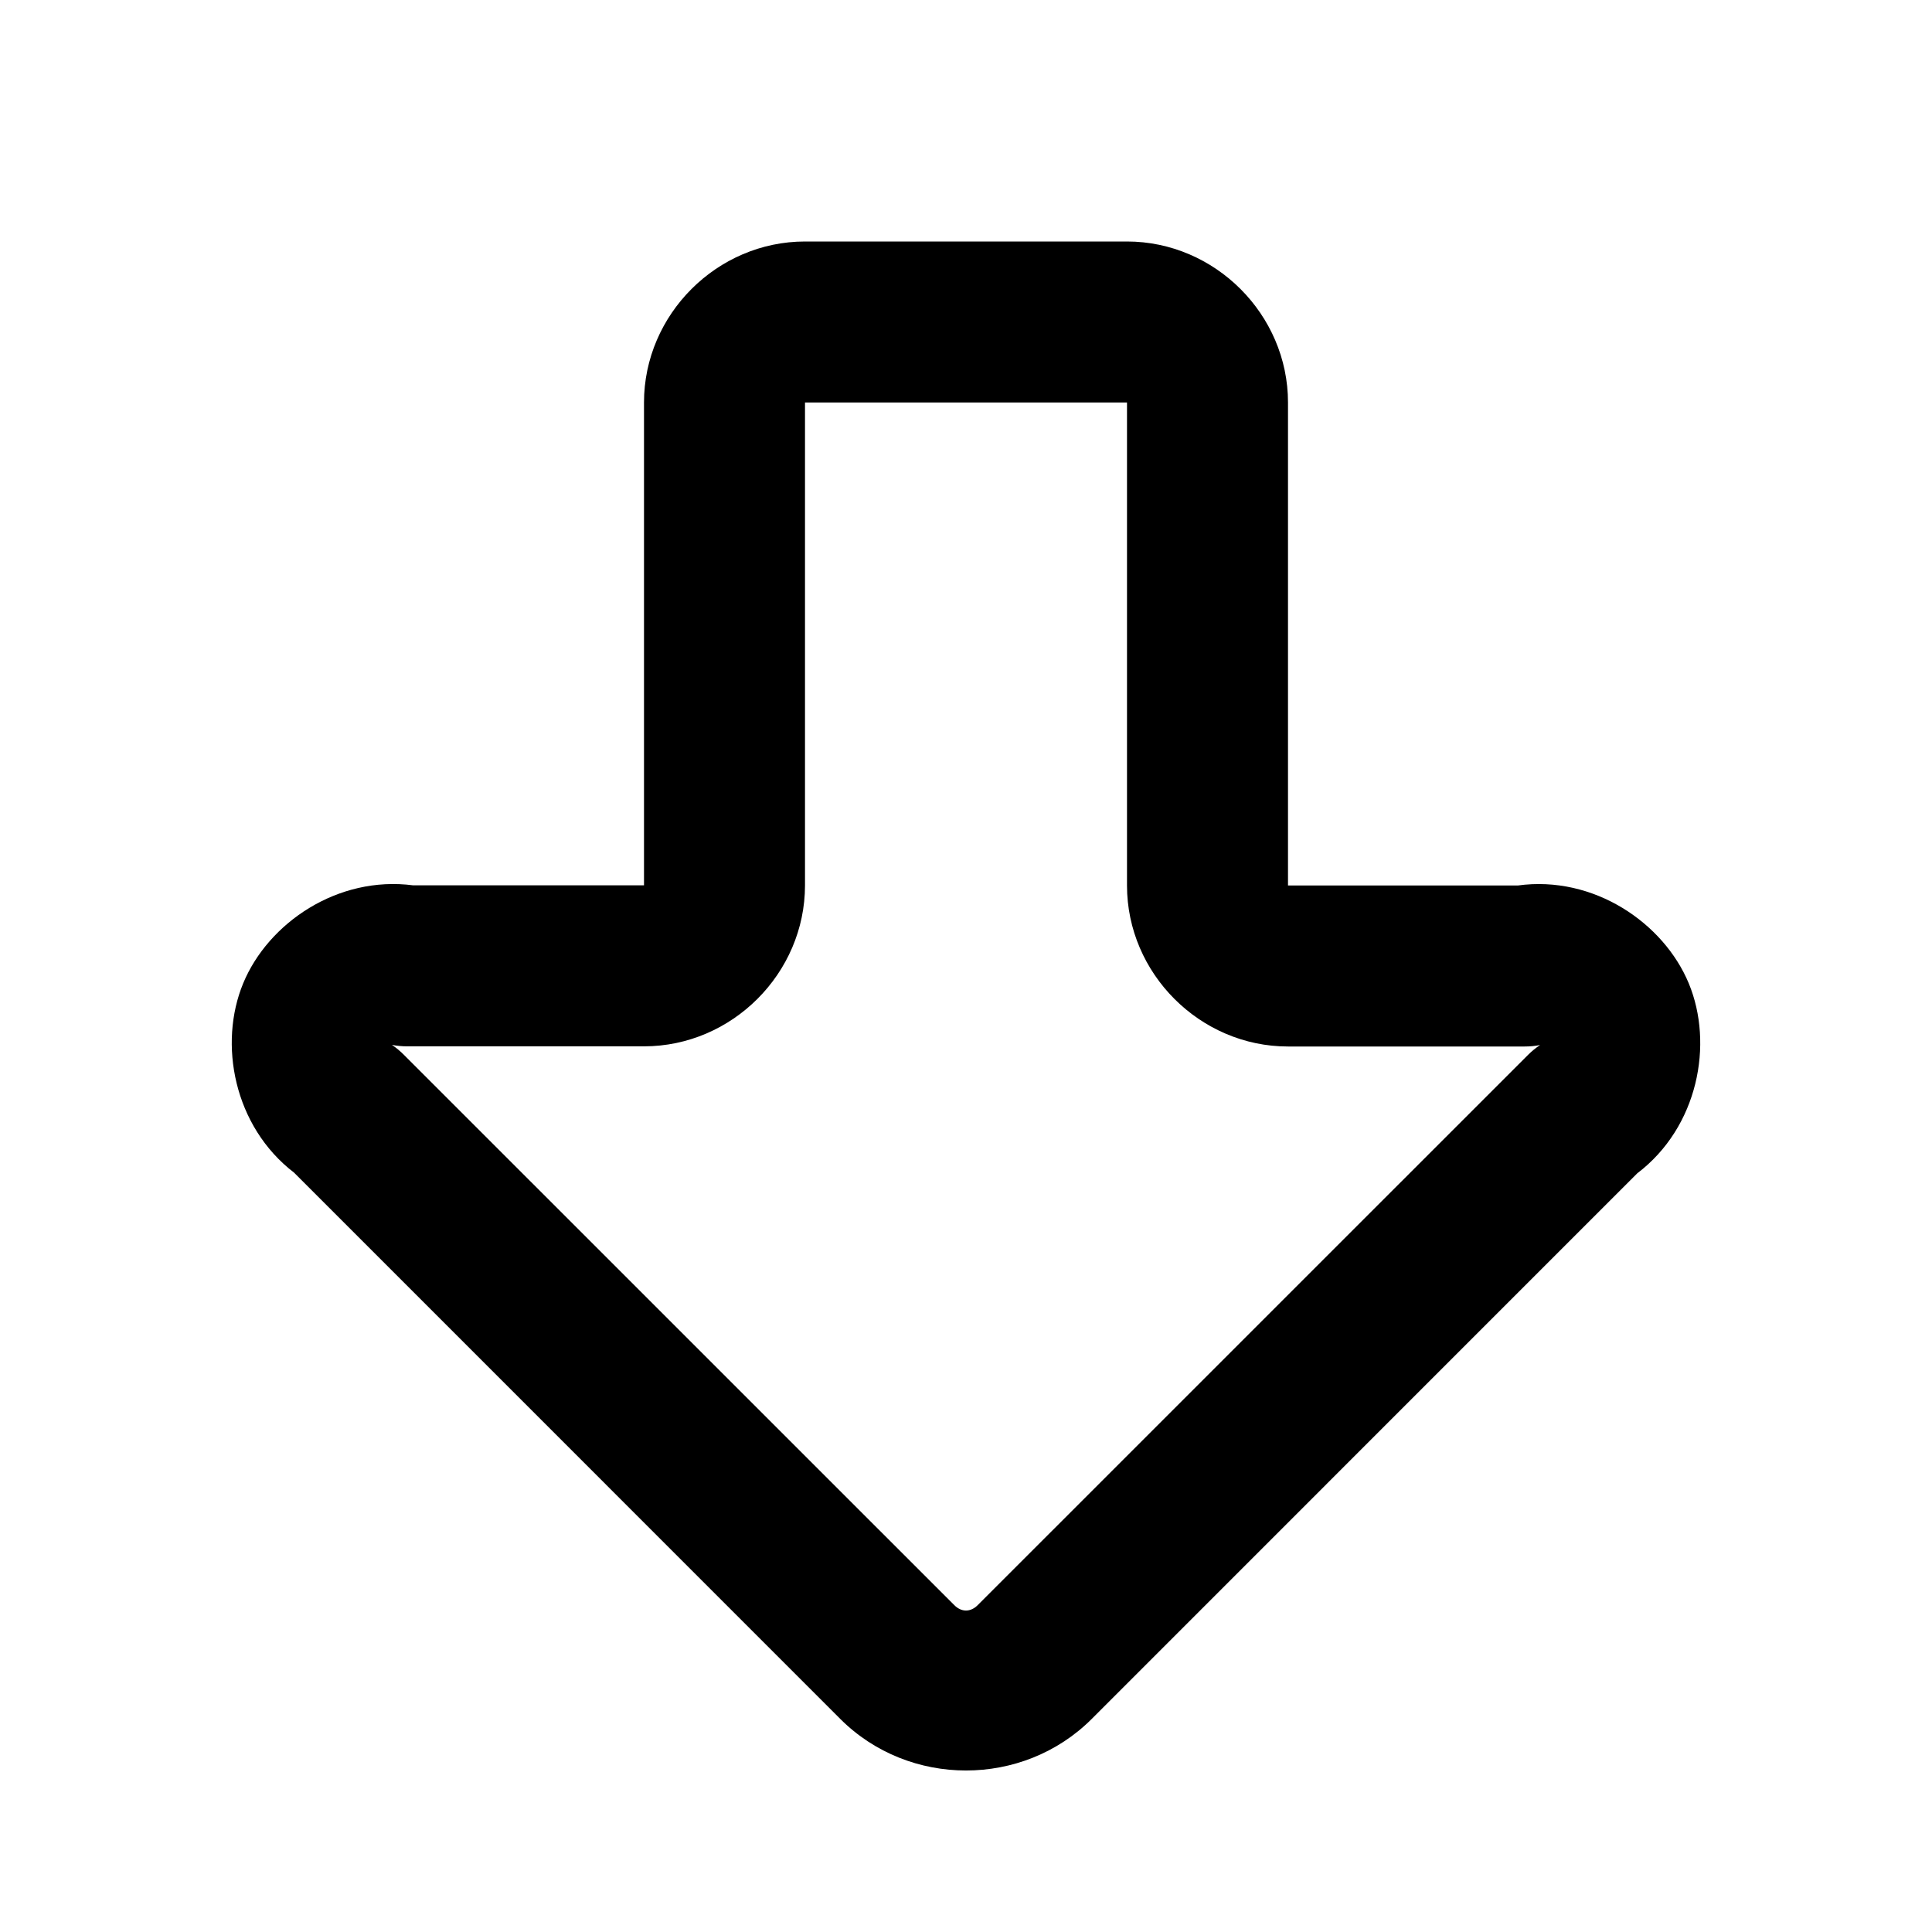
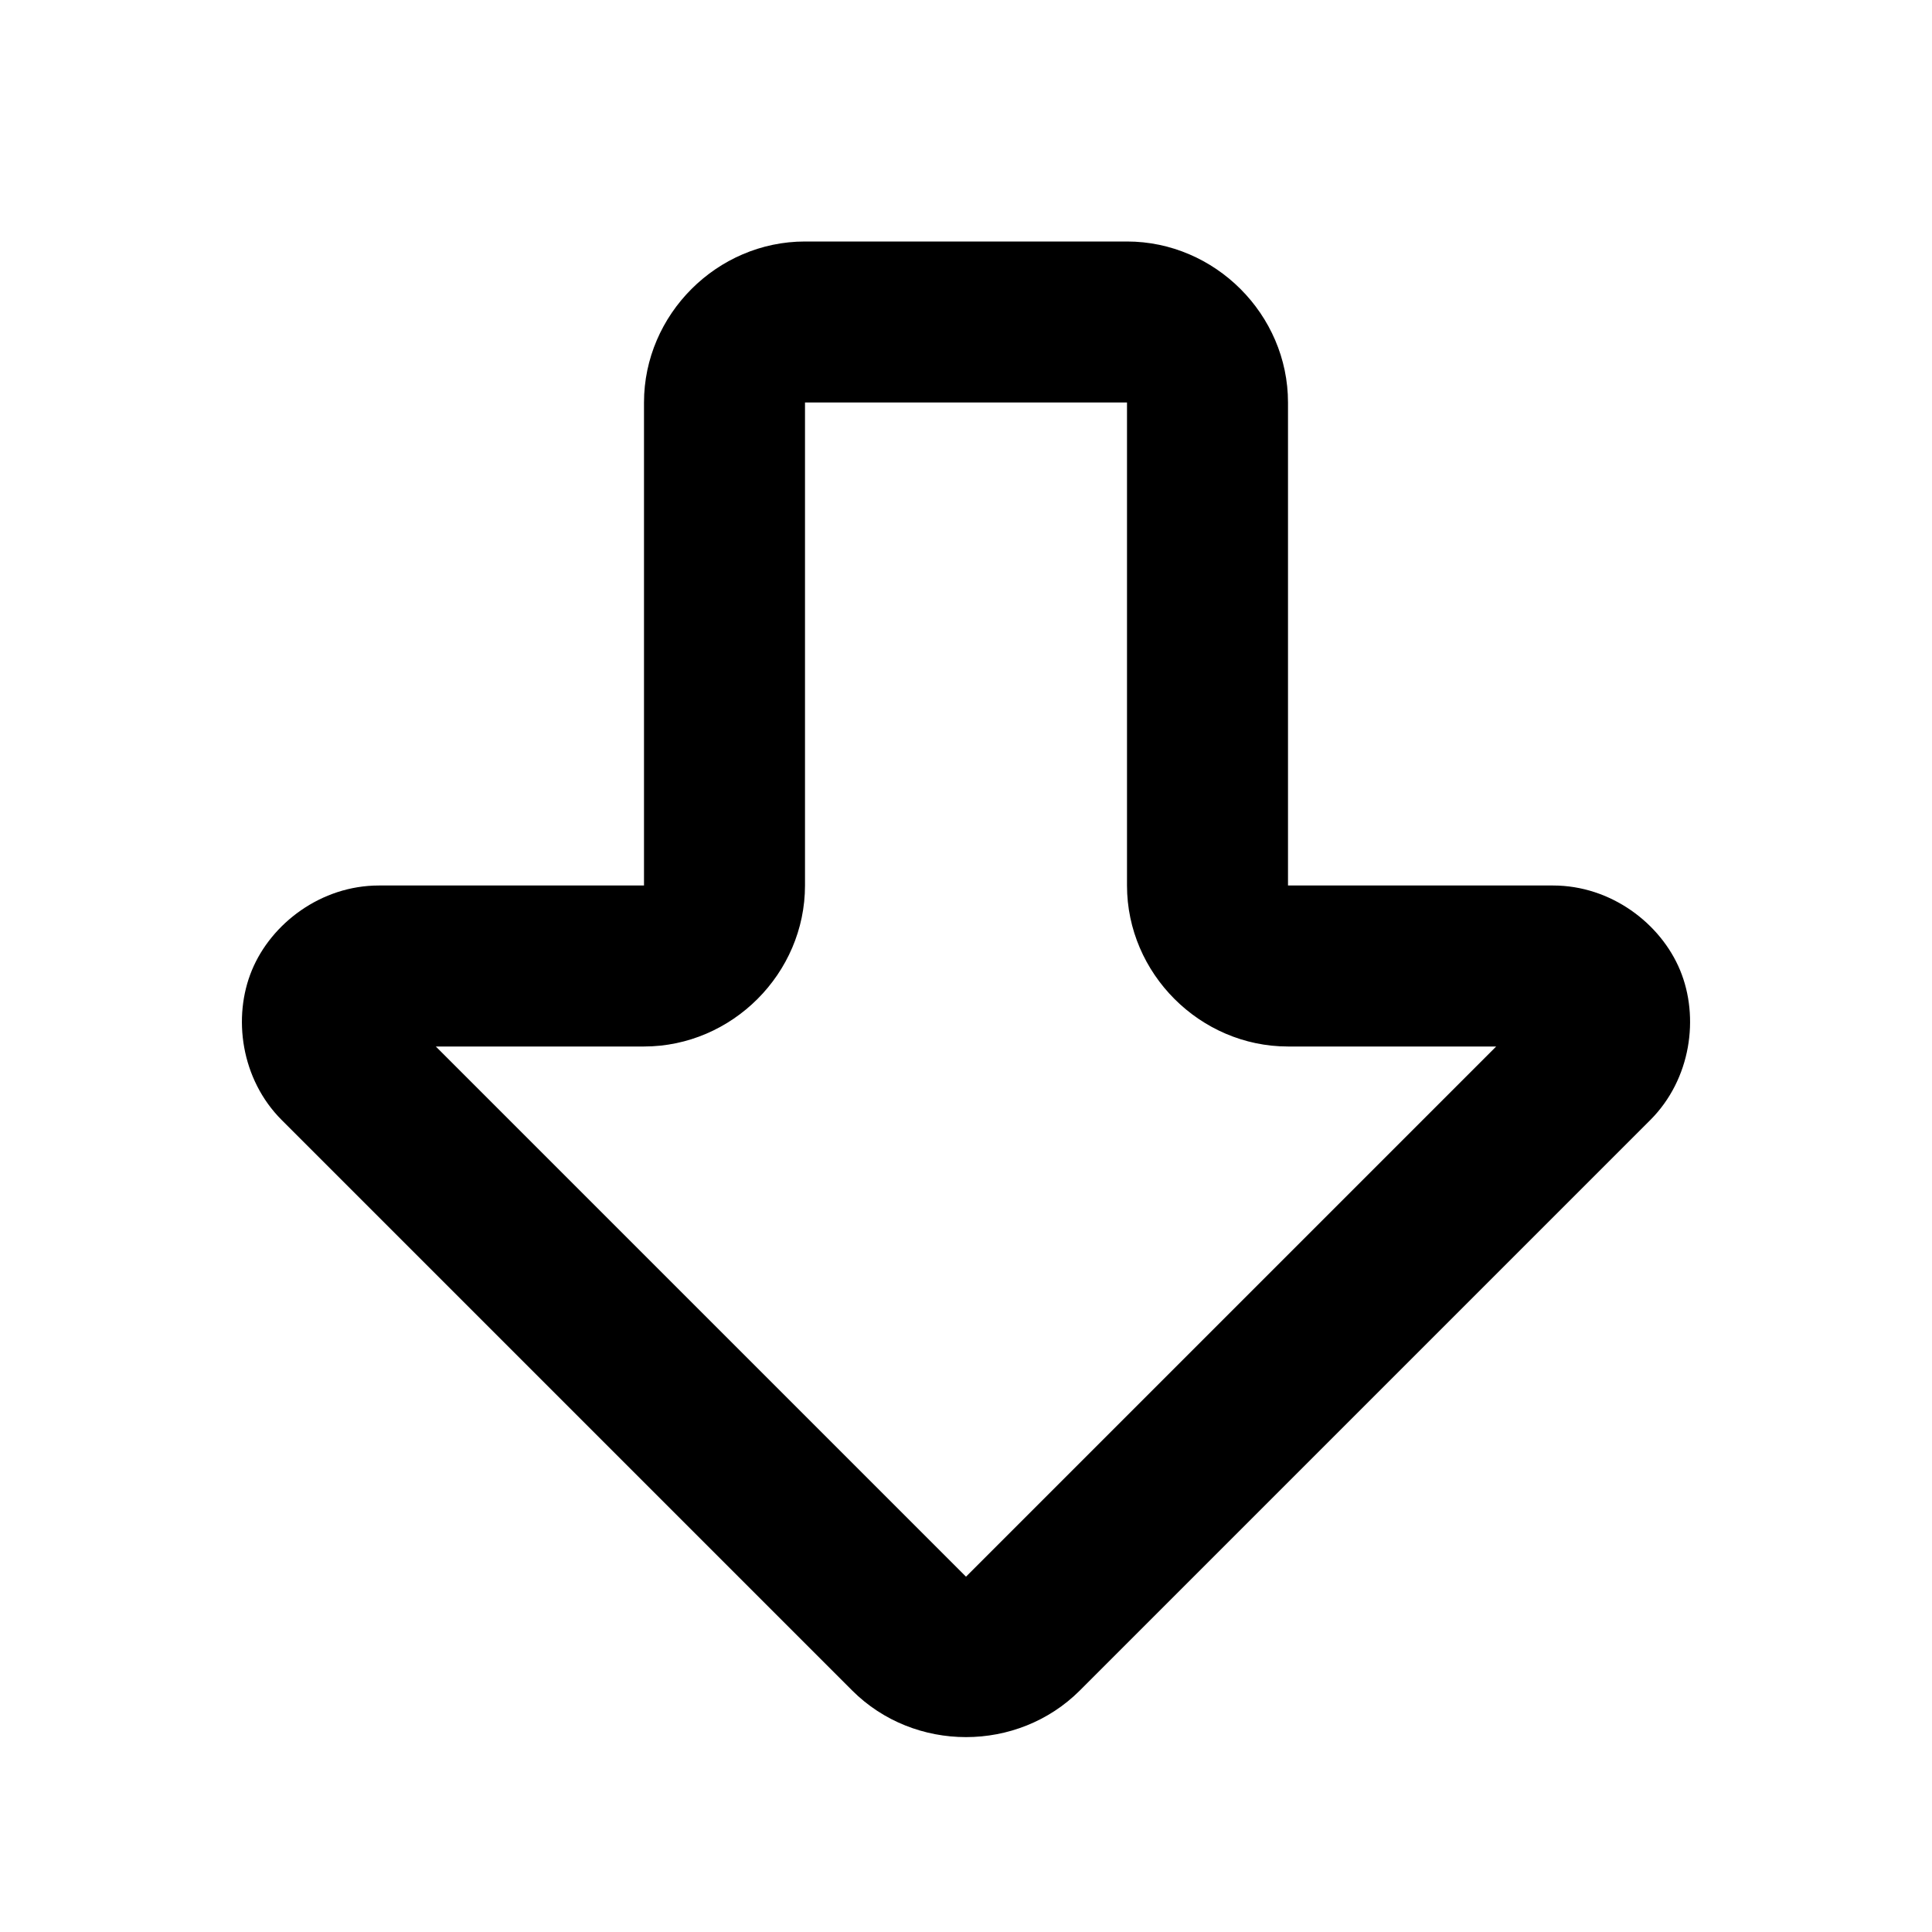
<svg xmlns="http://www.w3.org/2000/svg" width="24" height="24" viewBox="0 0 24 24" fill="currentColor" tags="backwards,reverse,direction,south" categories="arrows,gaming">
-   <path d="M 10 3 C 8.907 3 8 3.907 8 5 L 8 10.998 L 5.133 10.998 C 4.194 10.875 3.331 11.466 3.021 12.215 C 2.711 12.964 2.903 13.992 3.654 14.568 L 10.439 21.354 C 11.293 22.207 12.707 22.207 13.561 21.354 L 20.338 14.576 C 21.096 14.001 21.29 12.968 20.979 12.217 C 20.667 11.465 19.798 10.87 18.854 11 L 16 11 L 16 5 C 16 3.907 15.093 3 14 3 L 10 3 z M 10 5 L 14 5 L 14 11 C 14 12.093 14.907 13 16 13 L 18.939 13 A 1 1 0 0 0 19.131 12.982 A 1 1 0 0 0 18.982 13.104 L 12.146 19.939 C 12.057 20.029 11.943 20.029 11.854 19.939 L 5.018 13.104 A 1 1 0 0 0 4.869 12.98 A 1 1 0 0 0 5.061 12.998 L 8 12.998 C 9.093 12.998 10 12.091 10 10.998 L 10 5 z " />
+   <path d="M 10 3 C 8.907 3 8 3.907 8 5 L 8 11 L 4.707 11 C 3.989 11 3.37 11.47 3.129 12.053 C 2.888 12.635 2.992 13.406 3.5 13.914 L 10.586 21 C 11.359 21.772 12.641 21.772 13.414 21 L 20.5 13.914 C 21.008 13.406 21.112 12.635 20.871 12.053 C 20.63 11.47 20.011 11 19.293 11 L 16 11 L 16 5 C 16 3.907 15.093 3 14 3 L 10 3 z M 10 5 L 14 5 L 14 11 C 14 12.093 14.907 13 16 13 L 18.586 13 L 12 19.586 L 5.414 13 L 8 13 C 9.093 13 10 12.093 10 11 L 10 5 z " />
</svg>
